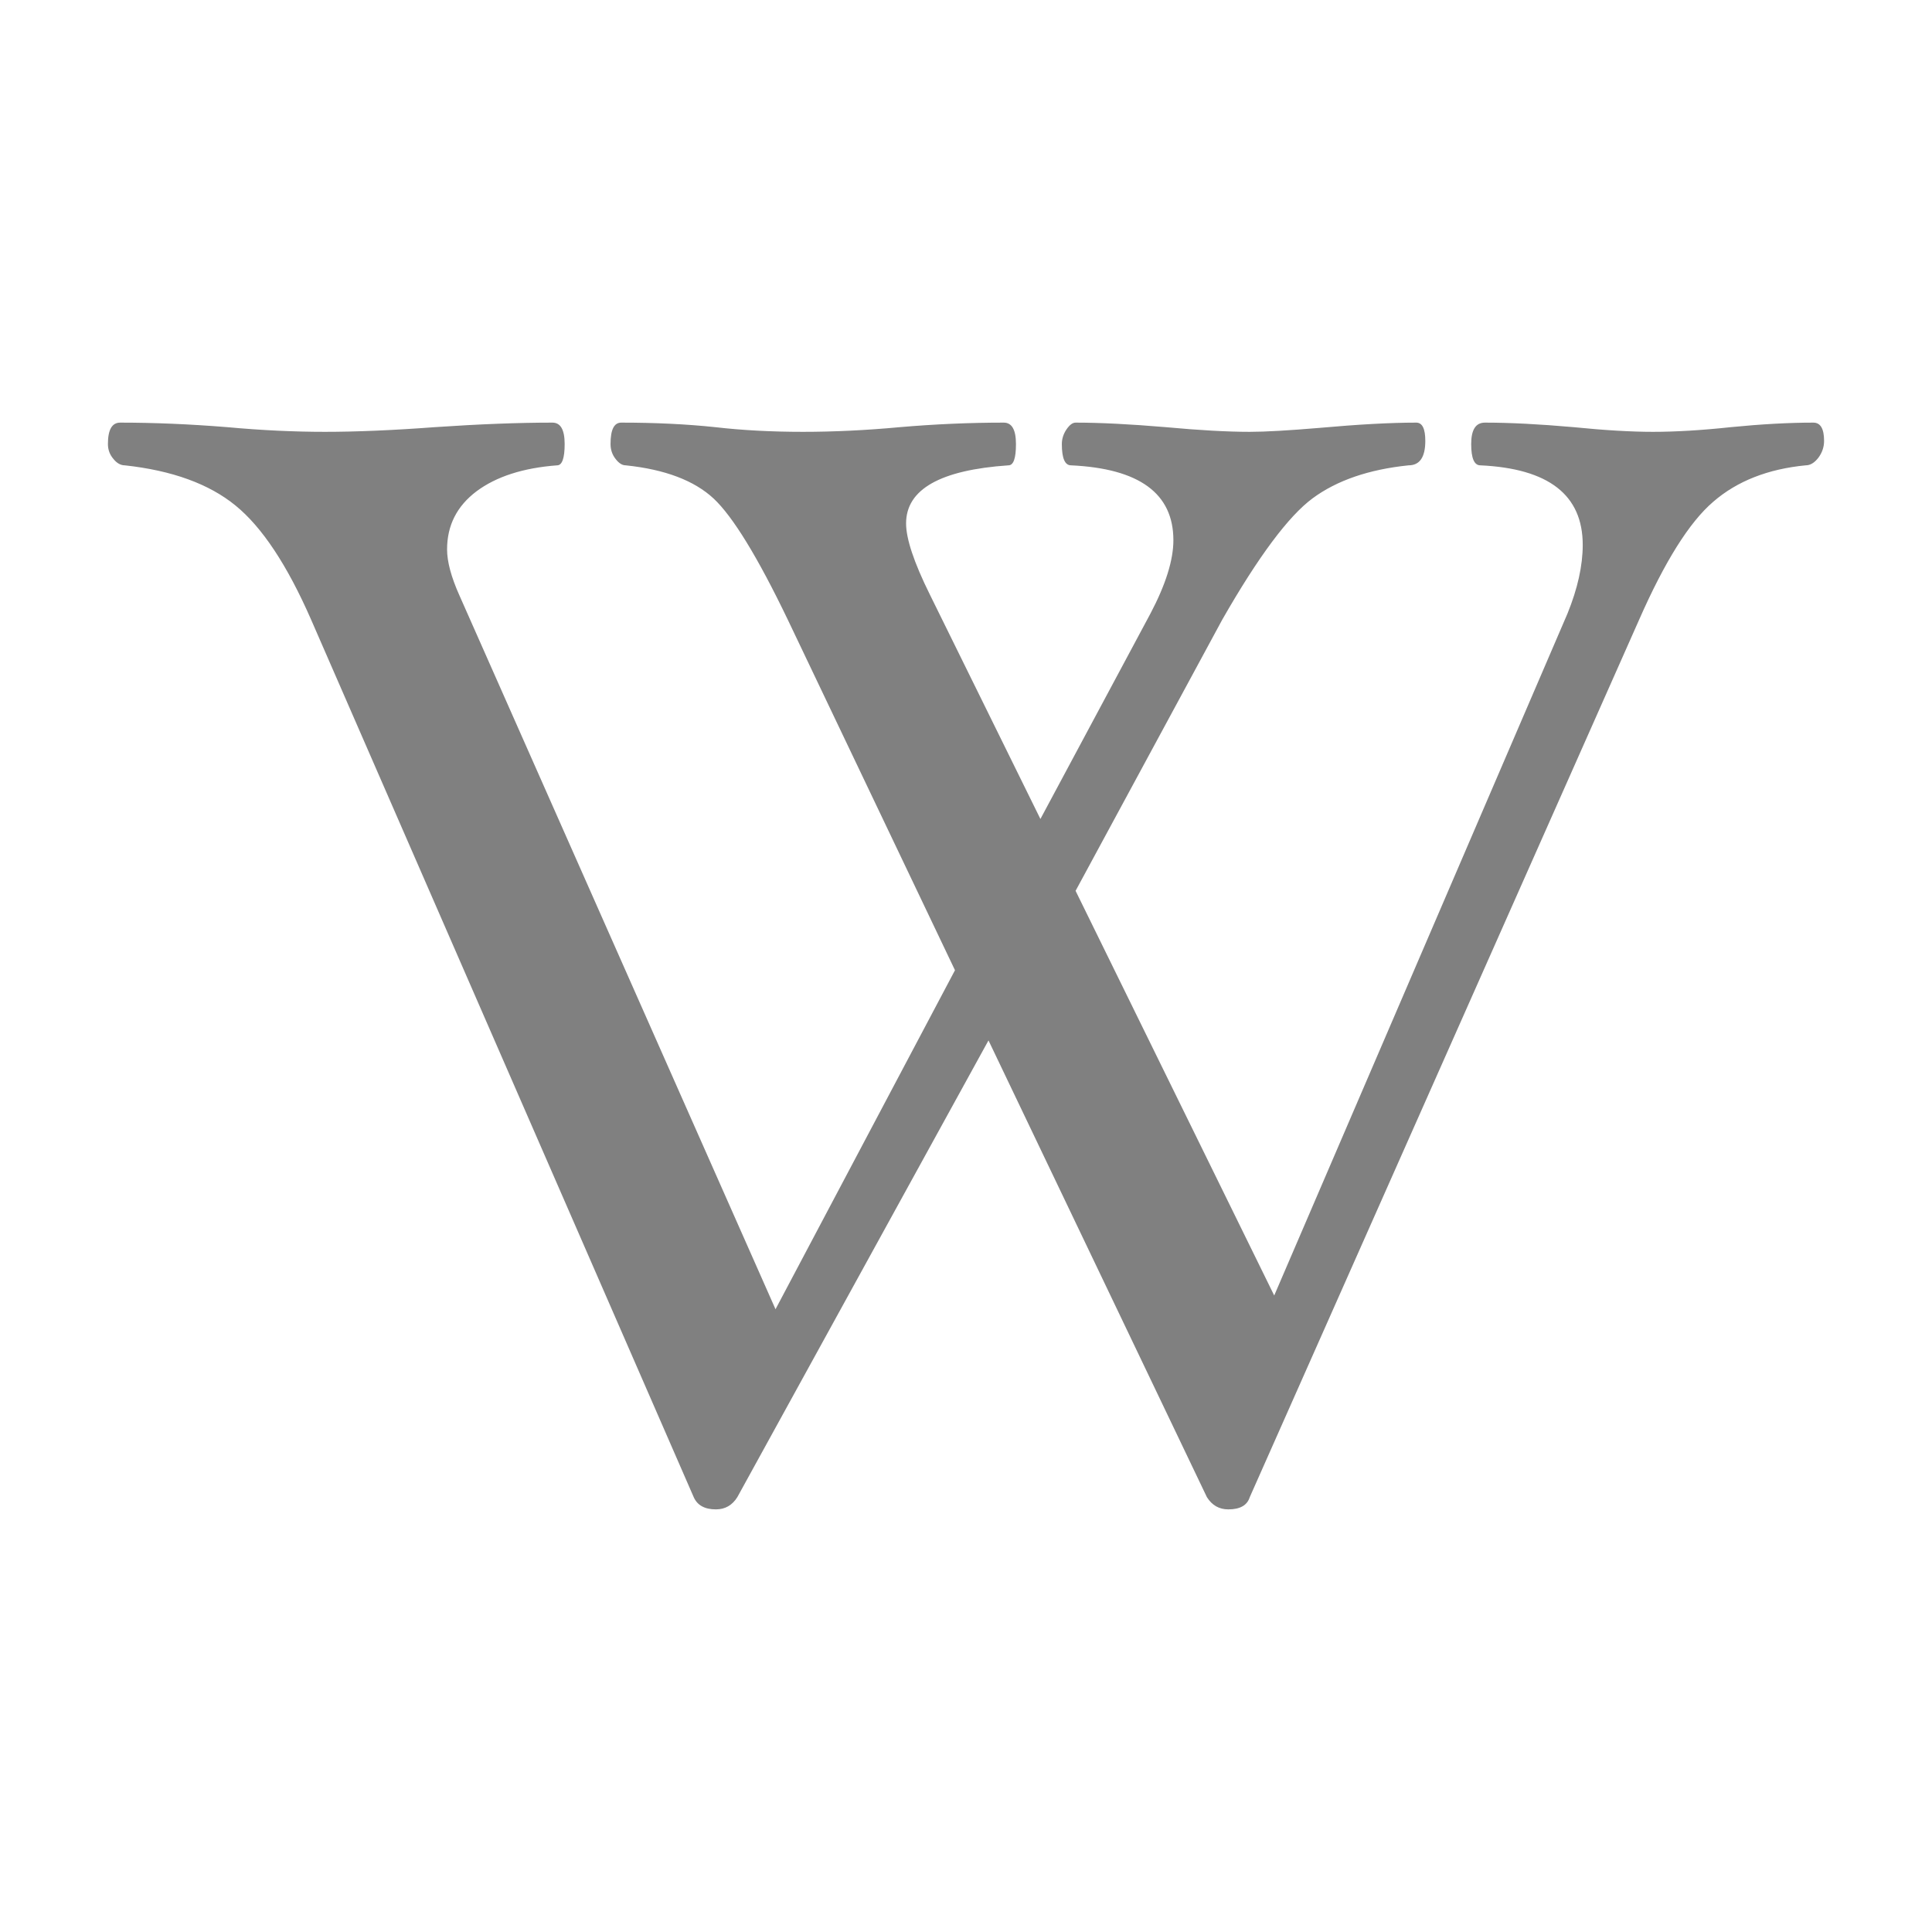
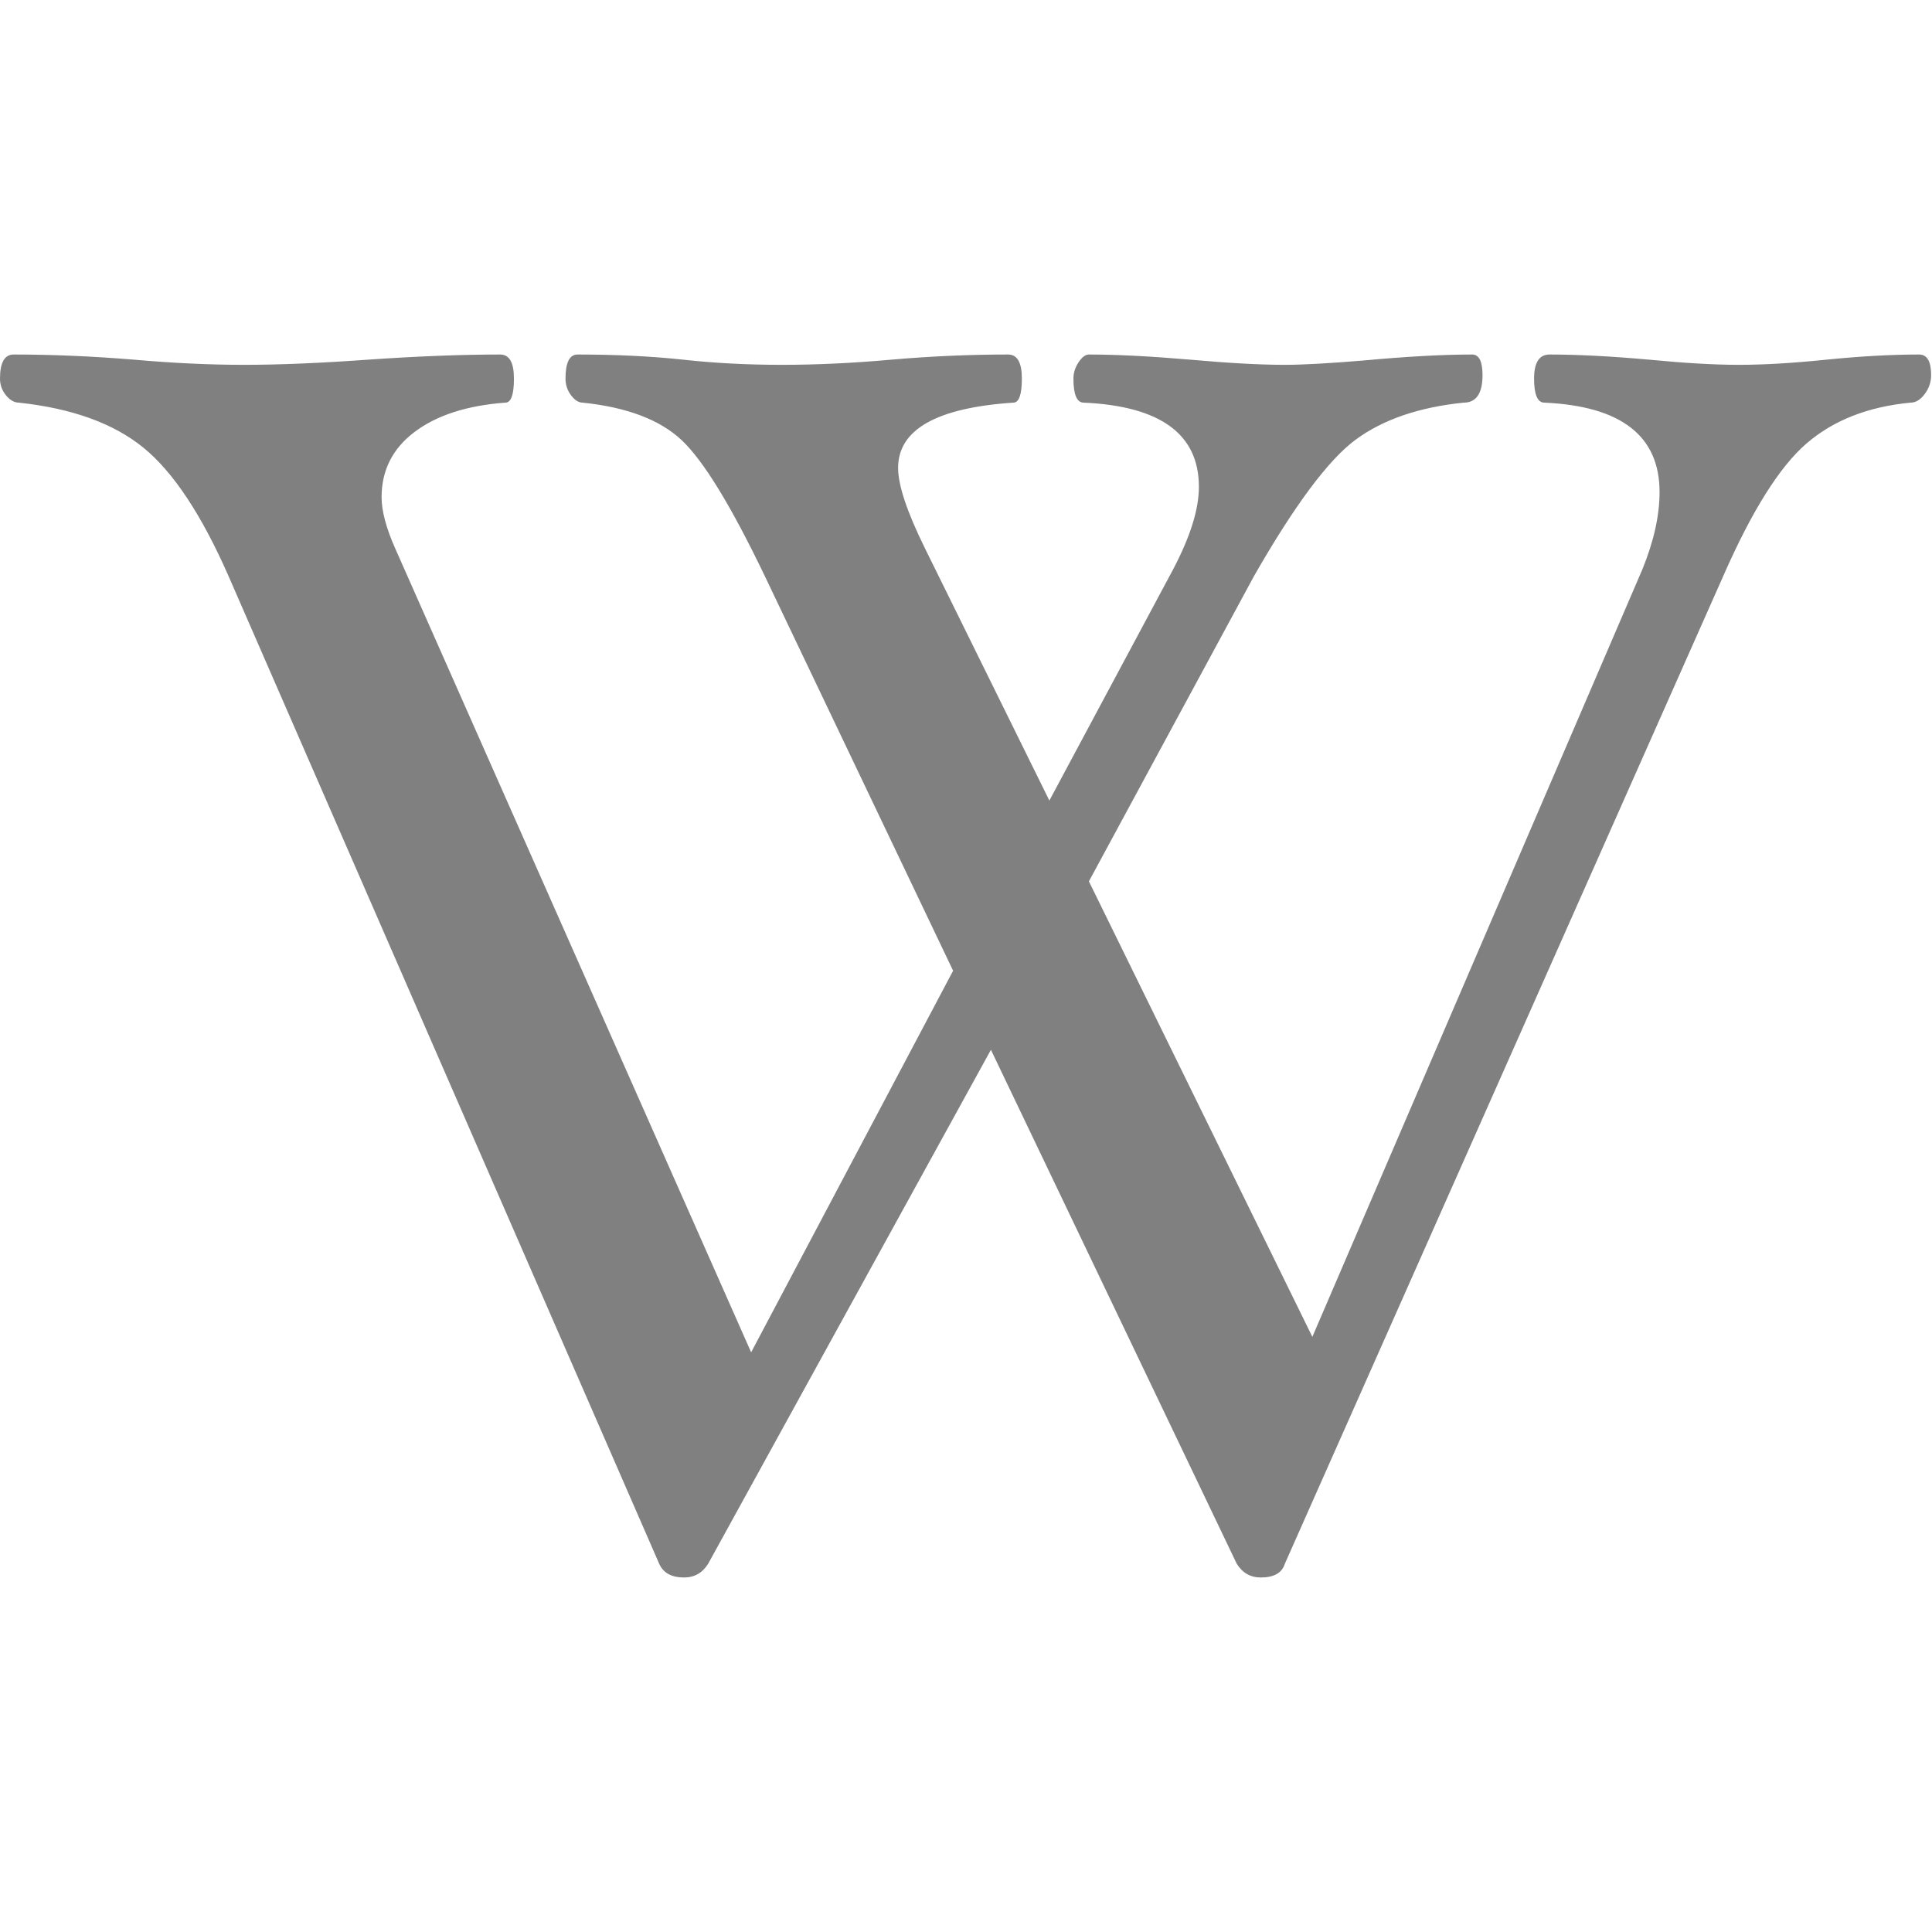
- <svg xmlns="http://www.w3.org/2000/svg" width="128" height="128" stroke-miterlimit="10" style="shape-rendering:geometricPrecision; fill-rule:evenodd; fill:#808080;">
-   <path d="M 120.85,29.21 C 120.85,29.62 120.72,29.99 120.47,30.33 C 120.21,30.66 119.94,30.83 119.63,30.83 C 117.14,31.07 115.09,31.87 113.51,33.24 C 111.92,34.6 110.29,37.21 108.6,41.05 L 82.8,99.19 C 82.63,99.73 82.16,100 81.38,100 C 80.77,100 80.3,99.73 79.96,99.19 L 65.49,68.93 L 48.85,99.19 C 48.51,99.73 48.04,100 47.43,100 C 46.69,100 46.2,99.73 45.96,99.19 L 20.61,41.05 C 19.03,37.44 17.36,34.92 15.6,33.49 C 13.85,32.06 11.4,31.17 8.27,30.83 C 8,30.83 7.74,30.69 7.51,30.4 C 7.27,30.12 7.15,29.79 7.15,29.42 C 7.15,28.47 7.42,28 7.96,28 C 10.22,28 12.58,28.1 15.05,28.3 C 17.34,28.51 19.5,28.61 21.52,28.61 C 23.58,28.61 26.01,28.51 28.81,28.3 C 31.74,28.1 34.34,28 36.6,28 C 37.14,28 37.41,28.47 37.41,29.42 C 37.41,30.36 37.24,30.83 36.91,30.83 C 34.65,31 32.87,31.58 31.57,32.55 C 30.27,33.53 29.62,34.81 29.62,36.4 C 29.62,37.21 29.89,38.22 30.43,39.43 L 51.38,86.74 L 63.27,64.28 L 52.19,41.05 C 50.2,36.91 48.56,34.23 47.28,33.03 C 46,31.84 44.06,31.1 41.46,30.83 C 41.22,30.83 41,30.69 40.78,30.4 C 40.56,30.12 40.45,29.79 40.45,29.42 C 40.45,28.47 40.68,28 41.16,28 C 43.42,28 45.49,28.1 47.38,28.3 C 49.2,28.51 51.14,28.61 53.2,28.61 C 55.22,28.61 57.36,28.51 59.62,28.3 C 61.95,28.1 64.24,28 66.5,28 C 67.04,28 67.31,28.47 67.31,29.42 C 67.31,30.36 67.15,30.83 66.81,30.83 C 62.29,31.14 60.03,32.42 60.03,34.68 C 60.03,35.69 60.55,37.26 61.6,39.38 L 68.93,54.26 L 76.22,40.65 C 77.23,38.73 77.74,37.11 77.74,35.79 C 77.74,32.69 75.48,31.04 70.96,30.83 C 70.55,30.83 70.35,30.36 70.35,29.42 C 70.35,29.08 70.45,28.76 70.65,28.46 C 70.86,28.15 71.06,28 71.26,28 C 72.88,28 74.87,28.1 77.23,28.3 C 79.49,28.51 81.35,28.61 82.8,28.61 C 83.84,28.61 85.38,28.52 87.4,28.35 C 89.96,28.12 92.11,28 93.83,28 C 94.23,28 94.43,28.4 94.43,29.21 C 94.43,30.29 94.06,30.83 93.32,30.83 C 90.69,31.1 88.57,31.83 86.97,33.01 C 85.37,34.19 83.37,36.87 80.98,41.05 L 71.26,59.02 L 84.42,85.83 L 103.85,40.65 C 104.52,39 104.86,37.48 104.86,36.1 C 104.86,32.79 102.6,31.04 98.08,30.83 C 97.67,30.83 97.47,30.36 97.47,29.42 C 97.47,28.47 97.77,28 98.38,28 C 100.03,28 101.99,28.1 104.25,28.3 C 106.34,28.51 108.1,28.61 109.51,28.61 C 111,28.61 112.72,28.51 114.67,28.3 C 116.7,28.1 118.52,28 120.14,28 C 120.61,28 120.85,28.4 120.85,29.21 z" />
+ <svg xmlns="http://www.w3.org/2000/svg" version="1.1" style="fill:#808080;" width="18" height="18" viewBox="0 0 35.968 22.768">
+   <path d="M35.952 0.384 C35.952 0.512 35.912 0.629 35.832 0.736 C35.752 0.843 35.664 0.896 35.568 0.896 C34.779 0.971 34.133 1.224 33.632 1.656 C33.131 2.088 32.613 2.912 32.08 4.128 L23.92 22.512 C23.867 22.683 23.717 22.768 23.472 22.768 C23.28 22.768 23.131 22.683 23.024 22.512 L18.448 12.944 L13.184 22.512 C13.077 22.683 12.928 22.768 12.736 22.768 C12.501 22.768 12.347 22.683 12.272 22.512 L4.256 4.128 C3.755 2.987 3.227 2.189 2.672 1.736 C2.117 1.283 1.344 1.003 0.352 0.896 C0.267 0.896 0.187 0.851 0.112 0.76 C0.037 0.669 0 0.565 0 0.448 C0 0.149 0.085 -0 0.256 -0 C0.971 -0 1.717 0.032 2.496 0.096 C3.221 0.16 3.904 0.192 4.544 0.192 C5.195 0.192 5.963 0.16 6.848 0.096 C7.776 0.032 8.597 -0 9.312 -0 C9.483 -0 9.568 0.149 9.568 0.448 C9.568 0.747 9.515 0.896 9.408 0.896 C8.693 0.949 8.131 1.131 7.72 1.44 C7.309 1.749 7.104 2.155 7.104 2.656 C7.104 2.912 7.189 3.232 7.36 3.616 L13.984 18.576 L17.744 11.472 L14.24 4.128 C13.611 2.816 13.093 1.971 12.688 1.592 C12.283 1.213 11.669 0.981 10.848 0.896 C10.773 0.896 10.701 0.851 10.632 0.76 C10.563 0.669 10.528 0.565 10.528 0.448 C10.528 0.149 10.603 -0 10.752 -0 C11.467 -0 12.123 0.032 12.72 0.096 C13.296 0.16 13.909 0.192 14.56 0.192 C15.2 0.192 15.877 0.16 16.592 0.096 C17.328 0.032 18.053 -0 18.768 -0 C18.939 -0 19.024 0.149 19.024 0.448 C19.024 0.747 18.971 0.896 18.864 0.896 C17.435 0.992 16.72 1.397 16.72 2.112 C16.72 2.432 16.885 2.928 17.216 3.6 L19.536 8.304 L21.84 4 C22.16 3.392 22.32 2.88 22.32 2.464 C22.32 1.483 21.605 0.96 20.176 0.896 C20.048 0.896 19.984 0.747 19.984 0.448 C19.984 0.341 20.016 0.24 20.08 0.144 C20.144 0.048 20.208 -0 20.272 -0 C20.784 -0 21.413 0.032 22.16 0.096 C22.875 0.16 23.461 0.192 23.92 0.192 C24.251 0.192 24.736 0.165 25.376 0.112 C26.187 0.037 26.864 -0 27.408 -0 C27.536 -0 27.6 0.128 27.6 0.384 C27.6 0.725 27.483 0.896 27.248 0.896 C26.416 0.981 25.747 1.211 25.24 1.584 C24.733 1.957 24.101 2.805 23.344 4.128 L20.272 9.808 L24.432 18.288 L30.576 4 C30.789 3.477 30.896 2.997 30.896 2.56 C30.896 1.515 30.181 0.96 28.752 0.896 C28.624 0.896 28.56 0.747 28.56 0.448 C28.56 0.149 28.656 -0 28.848 -0 C29.371 -0 29.989 0.032 30.704 0.096 C31.365 0.16 31.92 0.192 32.368 0.192 C32.837 0.192 33.381 0.16 34 0.096 C34.64 0.032 35.216 -0 35.728 -0 C35.877 -0 35.952 0.128 35.952 0.384 Z M35.968 22.064" />
</svg>
